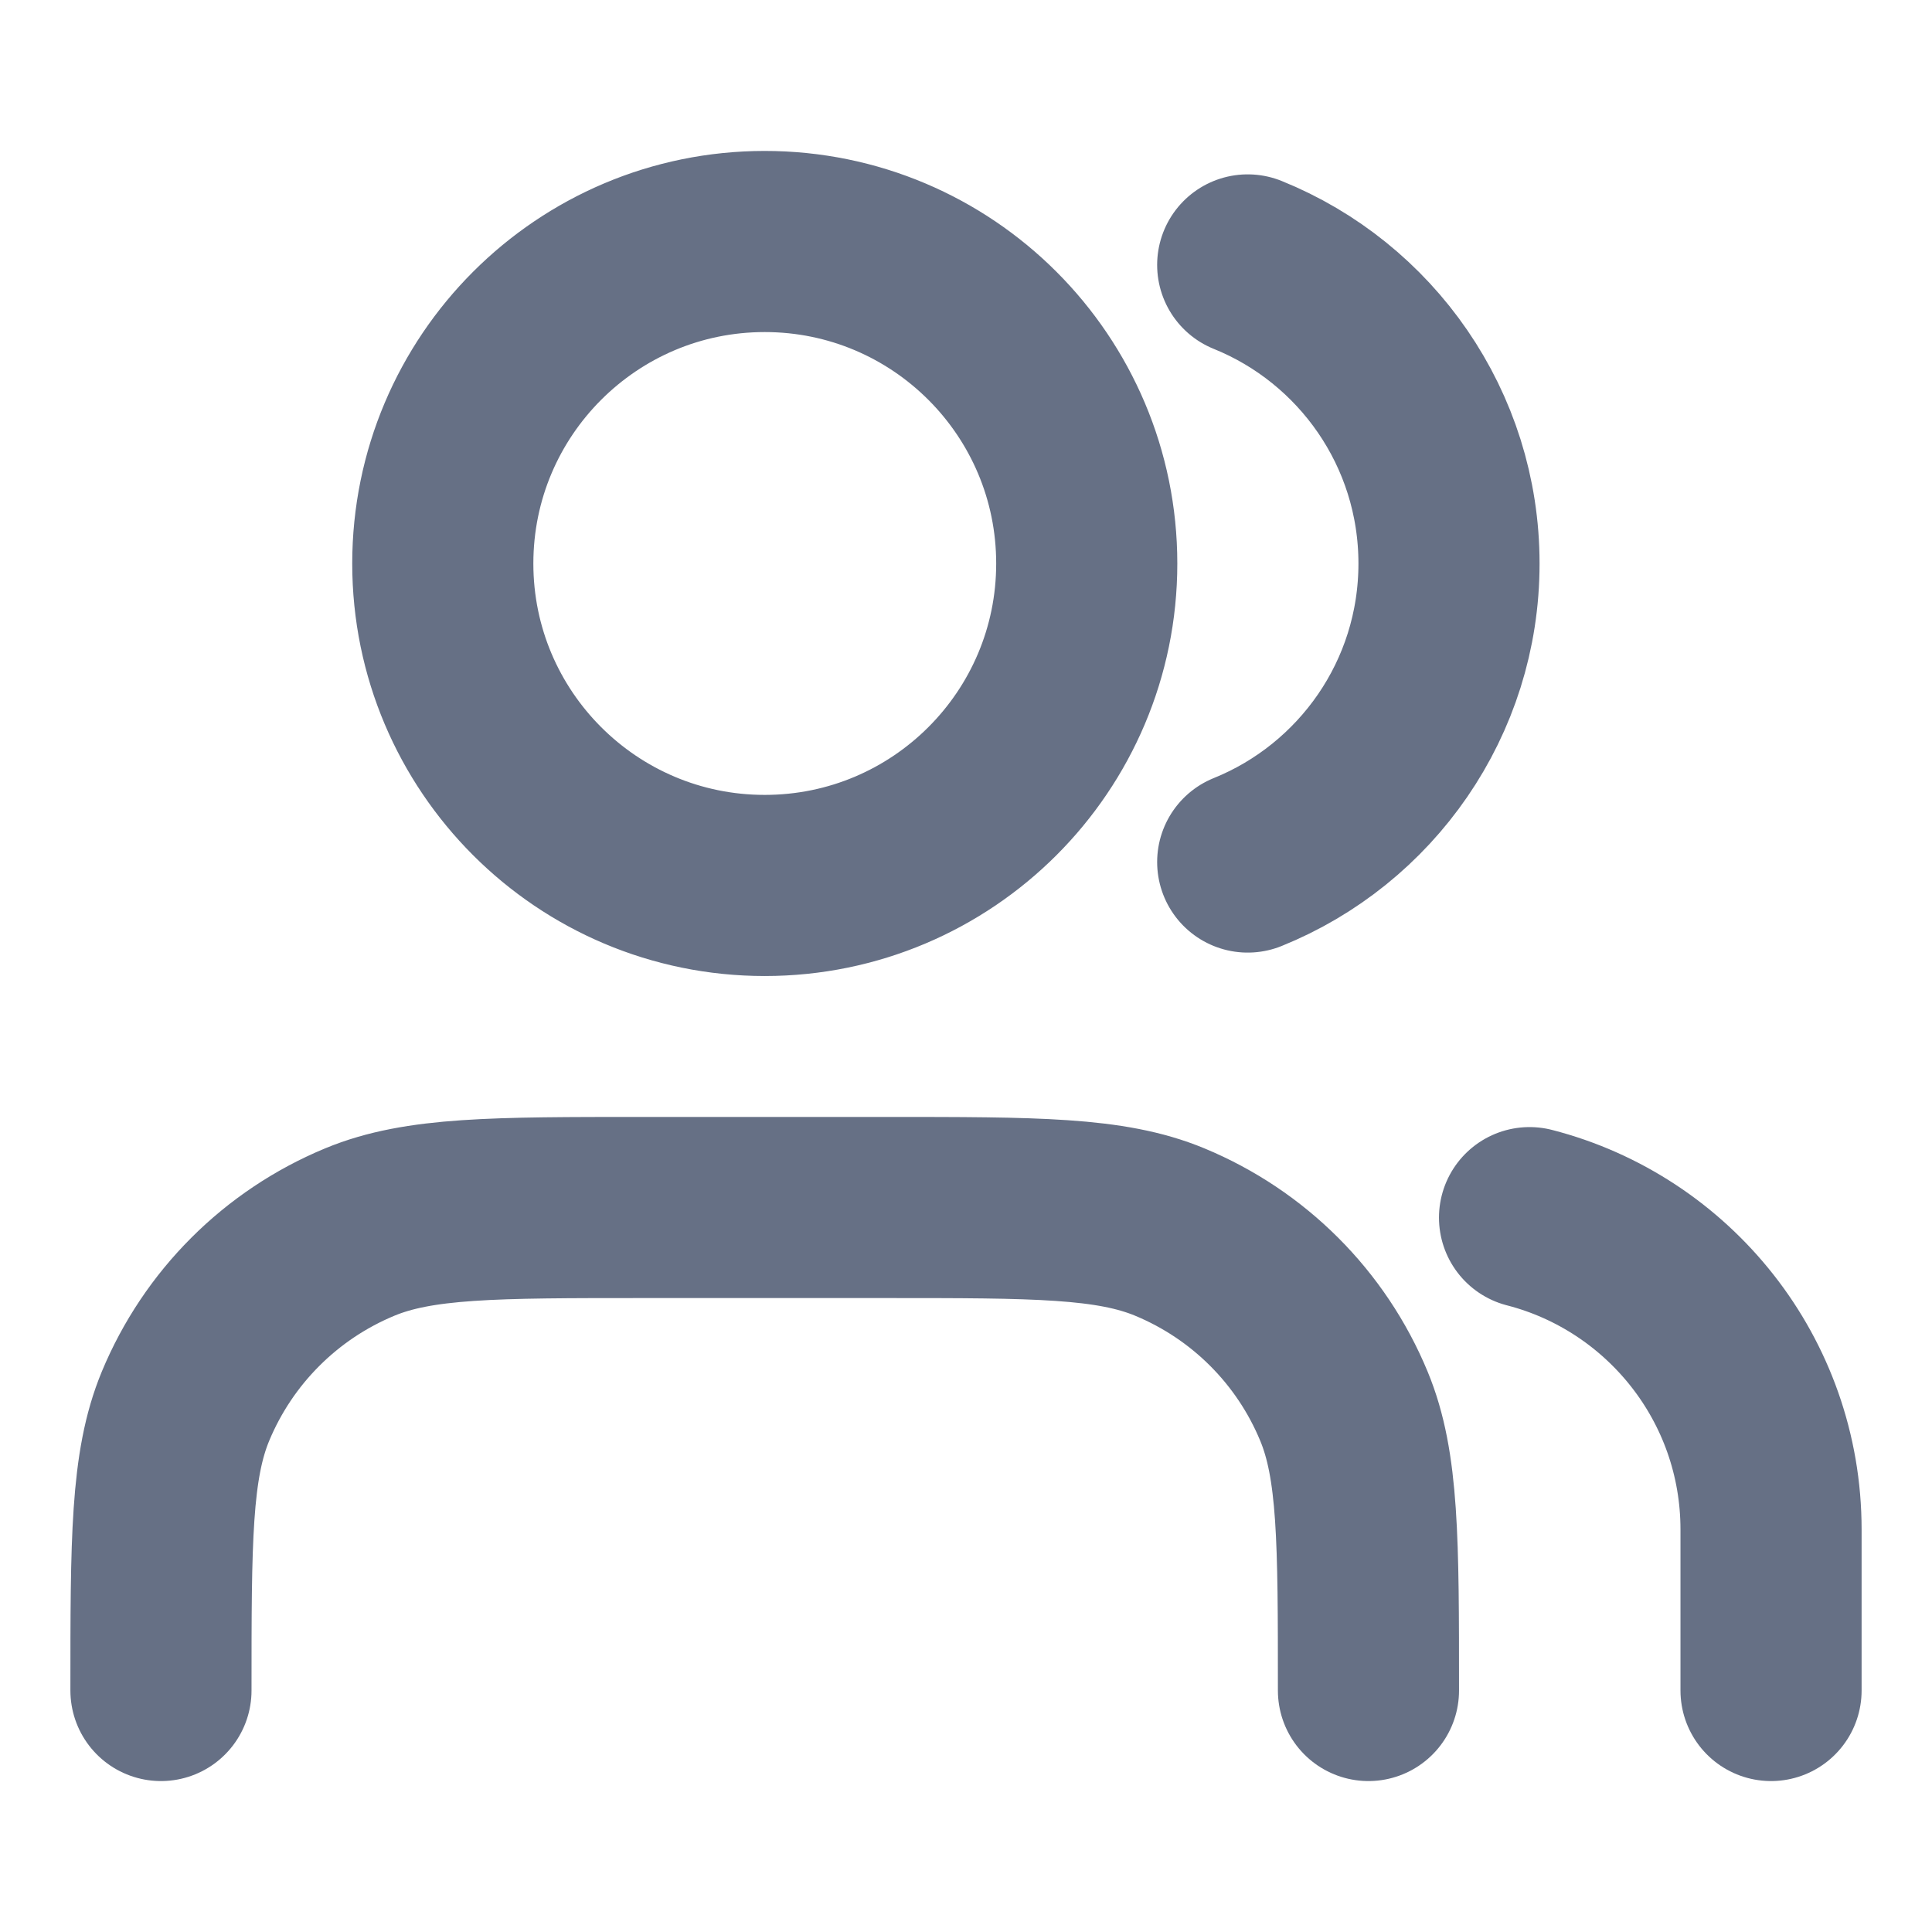
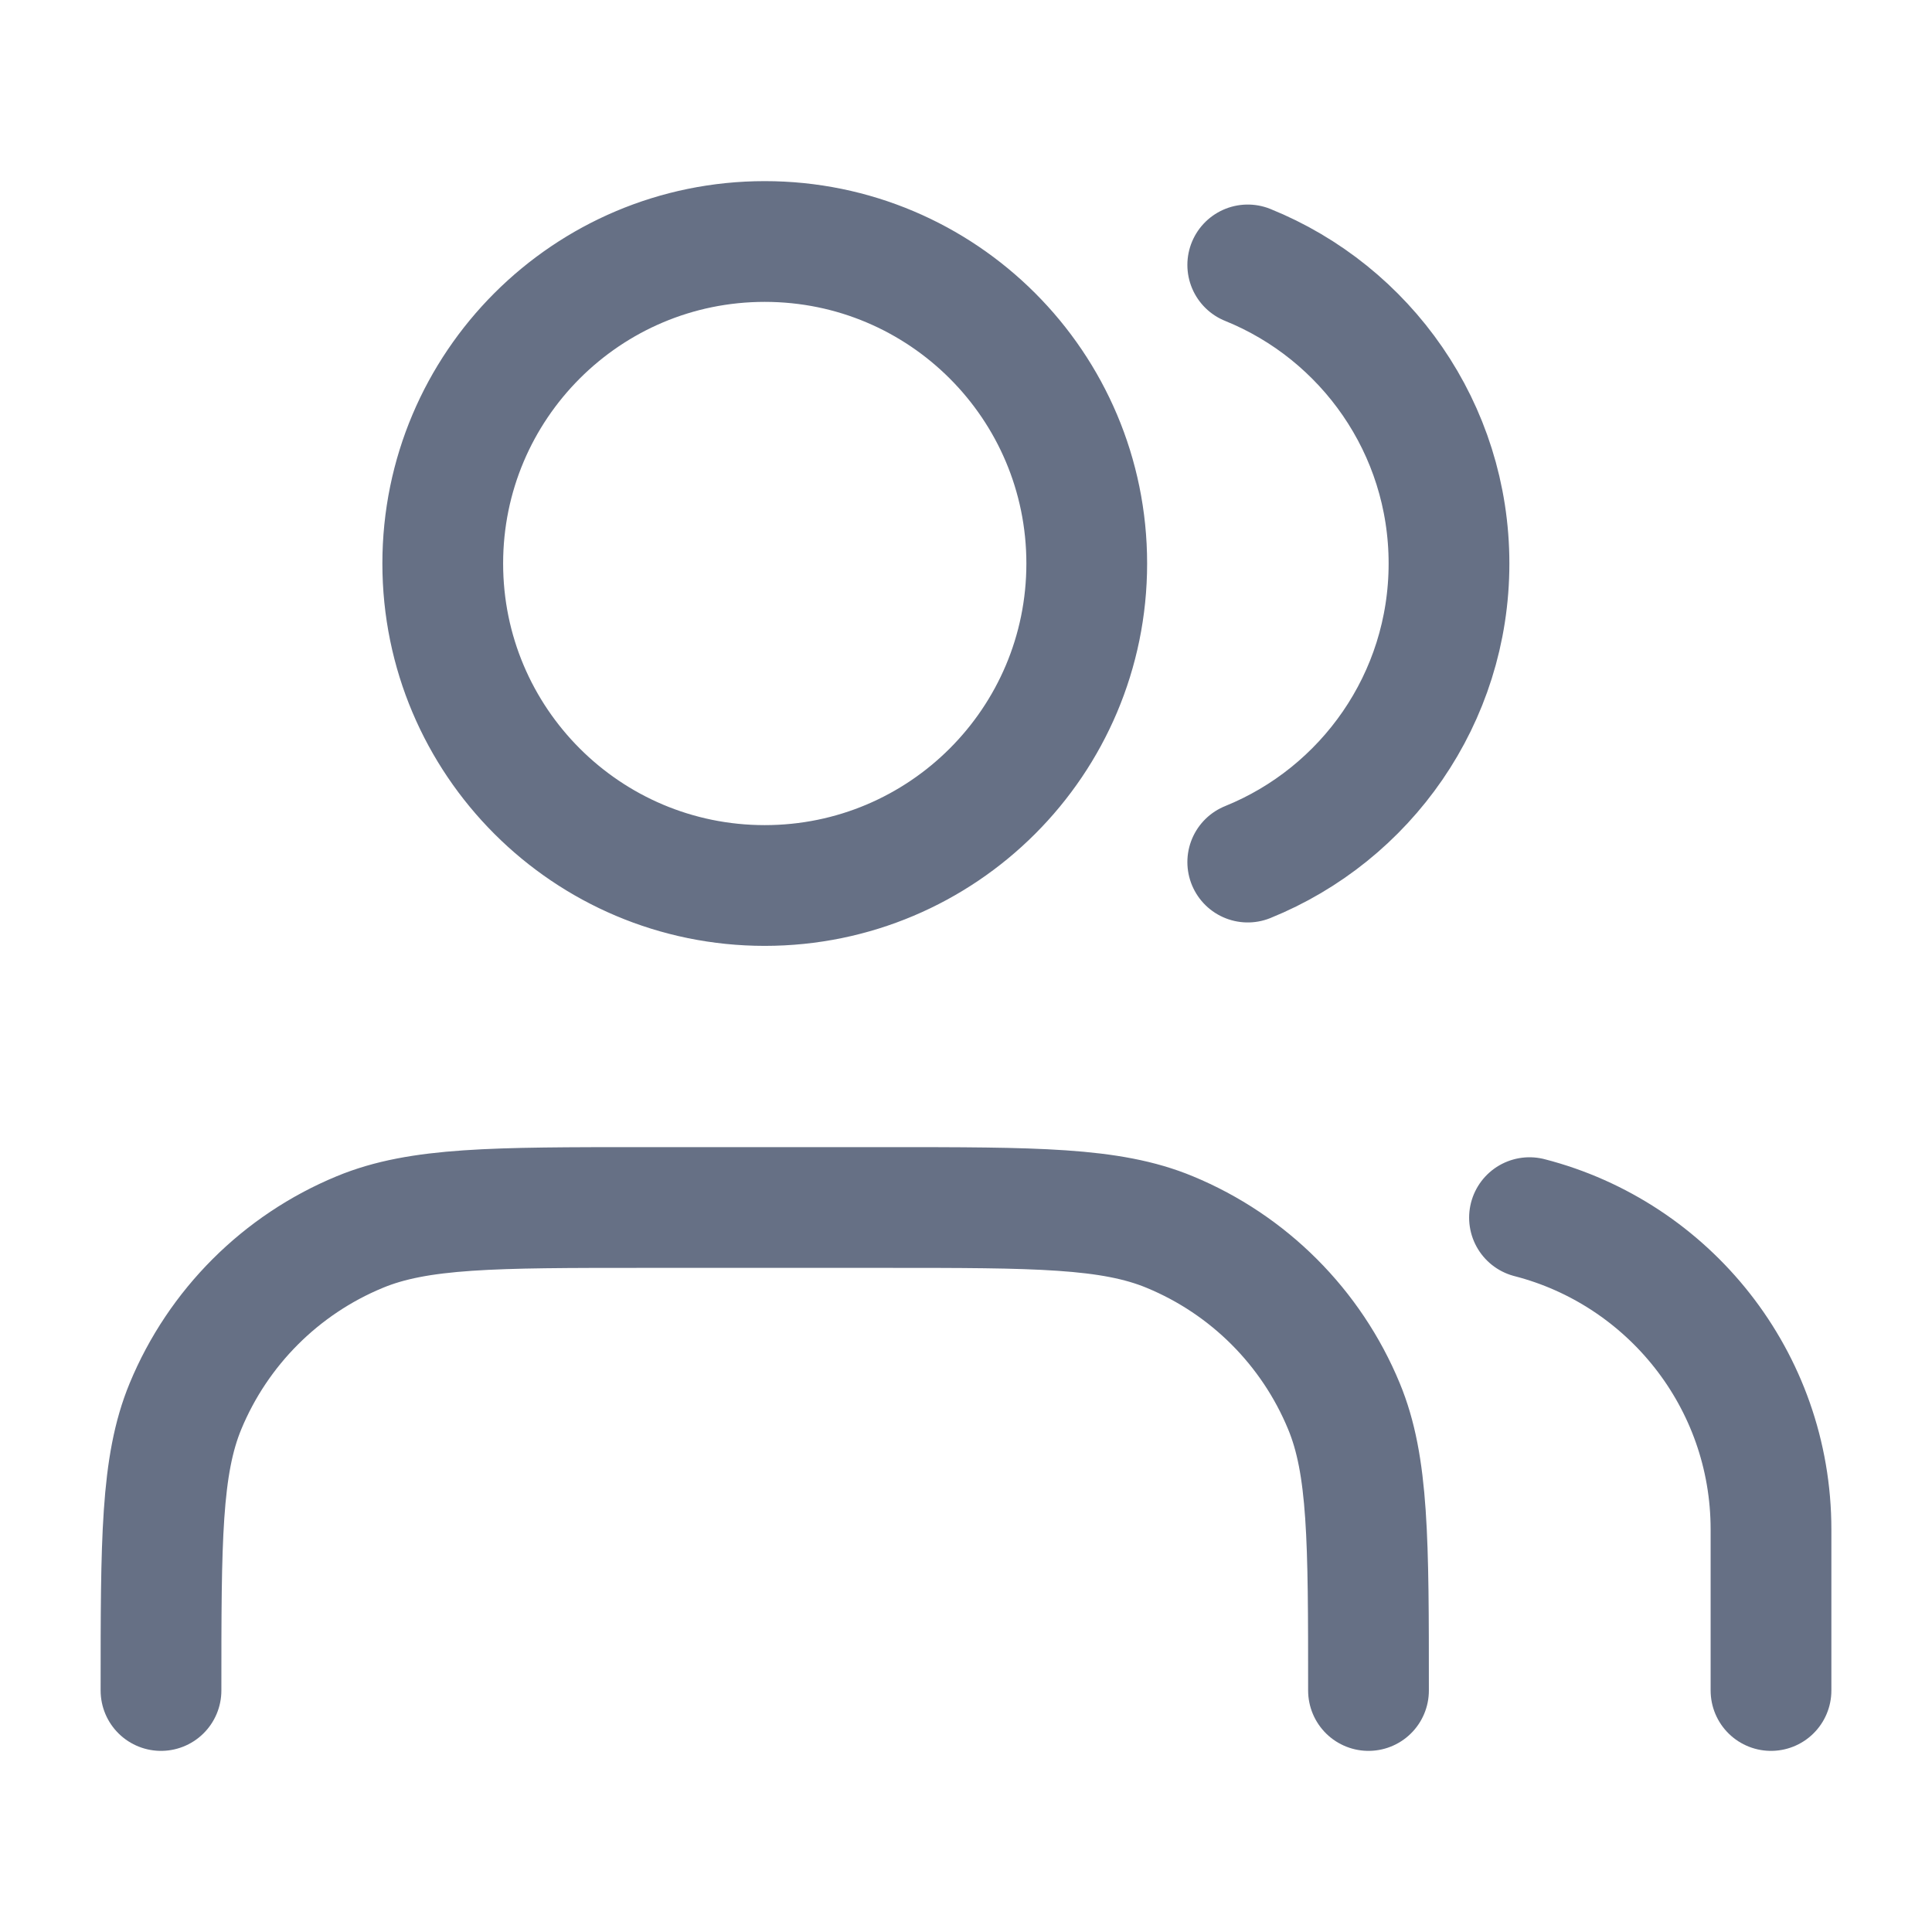
- <svg xmlns="http://www.w3.org/2000/svg" width="16" height="16" viewBox="0 0 16 16" fill="none">
-   <path d="M14.667 14V12.667C14.667 11.424 13.817 10.38 12.667 10.084M10.333 2.194C11.311 2.589 12 3.548 12 4.667C12 5.786 11.311 6.744 10.333 7.139M11.333 14C11.333 12.758 11.333 12.136 11.13 11.646C10.86 10.993 10.341 10.474 9.687 10.203C9.197 10 8.576 10 7.333 10H5.333C4.091 10 3.47 10 2.98 10.203C2.326 10.474 1.807 10.993 1.536 11.646C1.333 12.136 1.333 12.758 1.333 14M9 4.667C9 6.139 7.806 7.333 6.333 7.333C4.861 7.333 3.667 6.139 3.667 4.667C3.667 3.194 4.861 2 6.333 2C7.806 2 9 3.194 9 4.667Z" stroke="#667085" stroke-width="1.5" stroke-linecap="round" stroke-linejoin="round" />
+ <svg xmlns="http://www.w3.org/2000/svg" width="24" height="24" viewBox="0 0 24 24" fill="none">
+   <path d="M22 21V19C22 17.136 20.725 15.57 19 15.126M15.5 3.291C16.966 3.884 18 5.321 18 7C18 8.679 16.966 10.116 15.5 10.709M17 21C17 19.136 17 18.204 16.695 17.469C16.29 16.489 15.511 15.71 14.531 15.305C13.796 15 12.864 15 11 15H8C6.136 15 5.204 15 4.469 15.305C3.489 15.71 2.71 16.489 2.304 17.469C2 18.204 2 19.136 2 21M13.5 7C13.5 9.209 11.709 11 9.5 11C7.291 11 5.5 9.209 5.5 7C5.5 4.791 7.291 3 9.5 3C11.709 3 13.5 4.791 13.5 7Z" stroke="#667085" stroke-width="1.5" stroke-linecap="round" stroke-linejoin="round" />
</svg>
